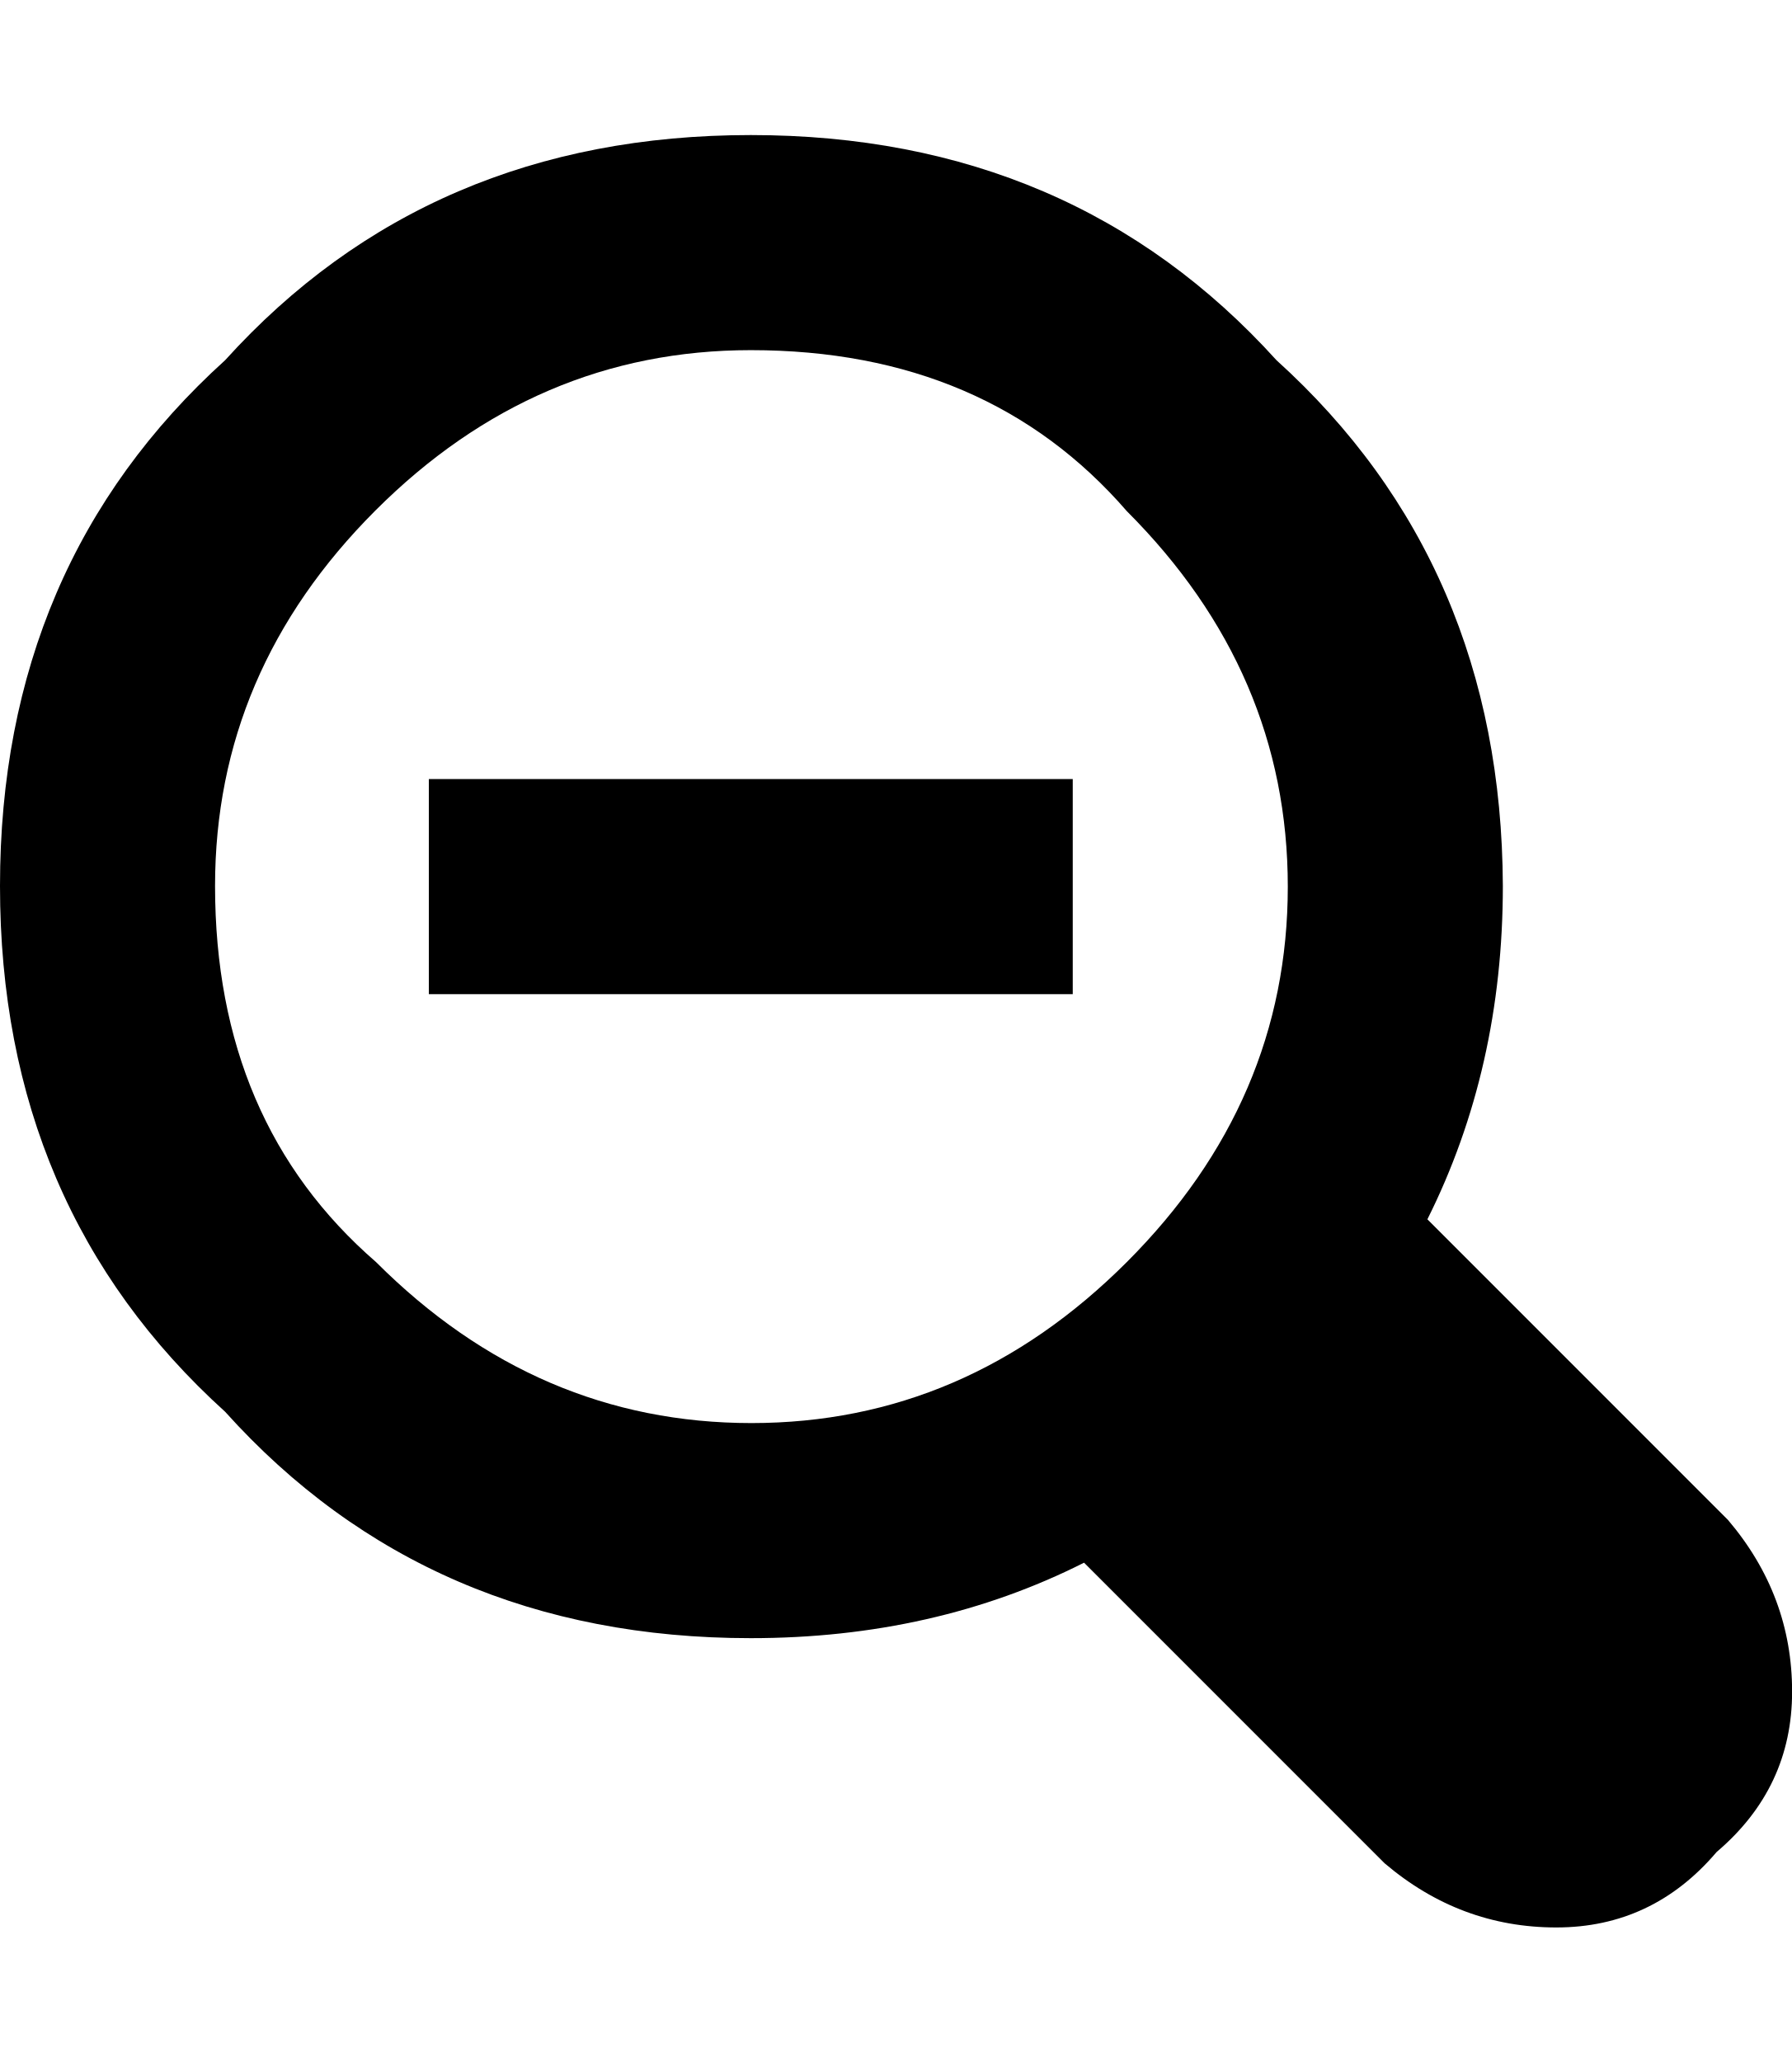
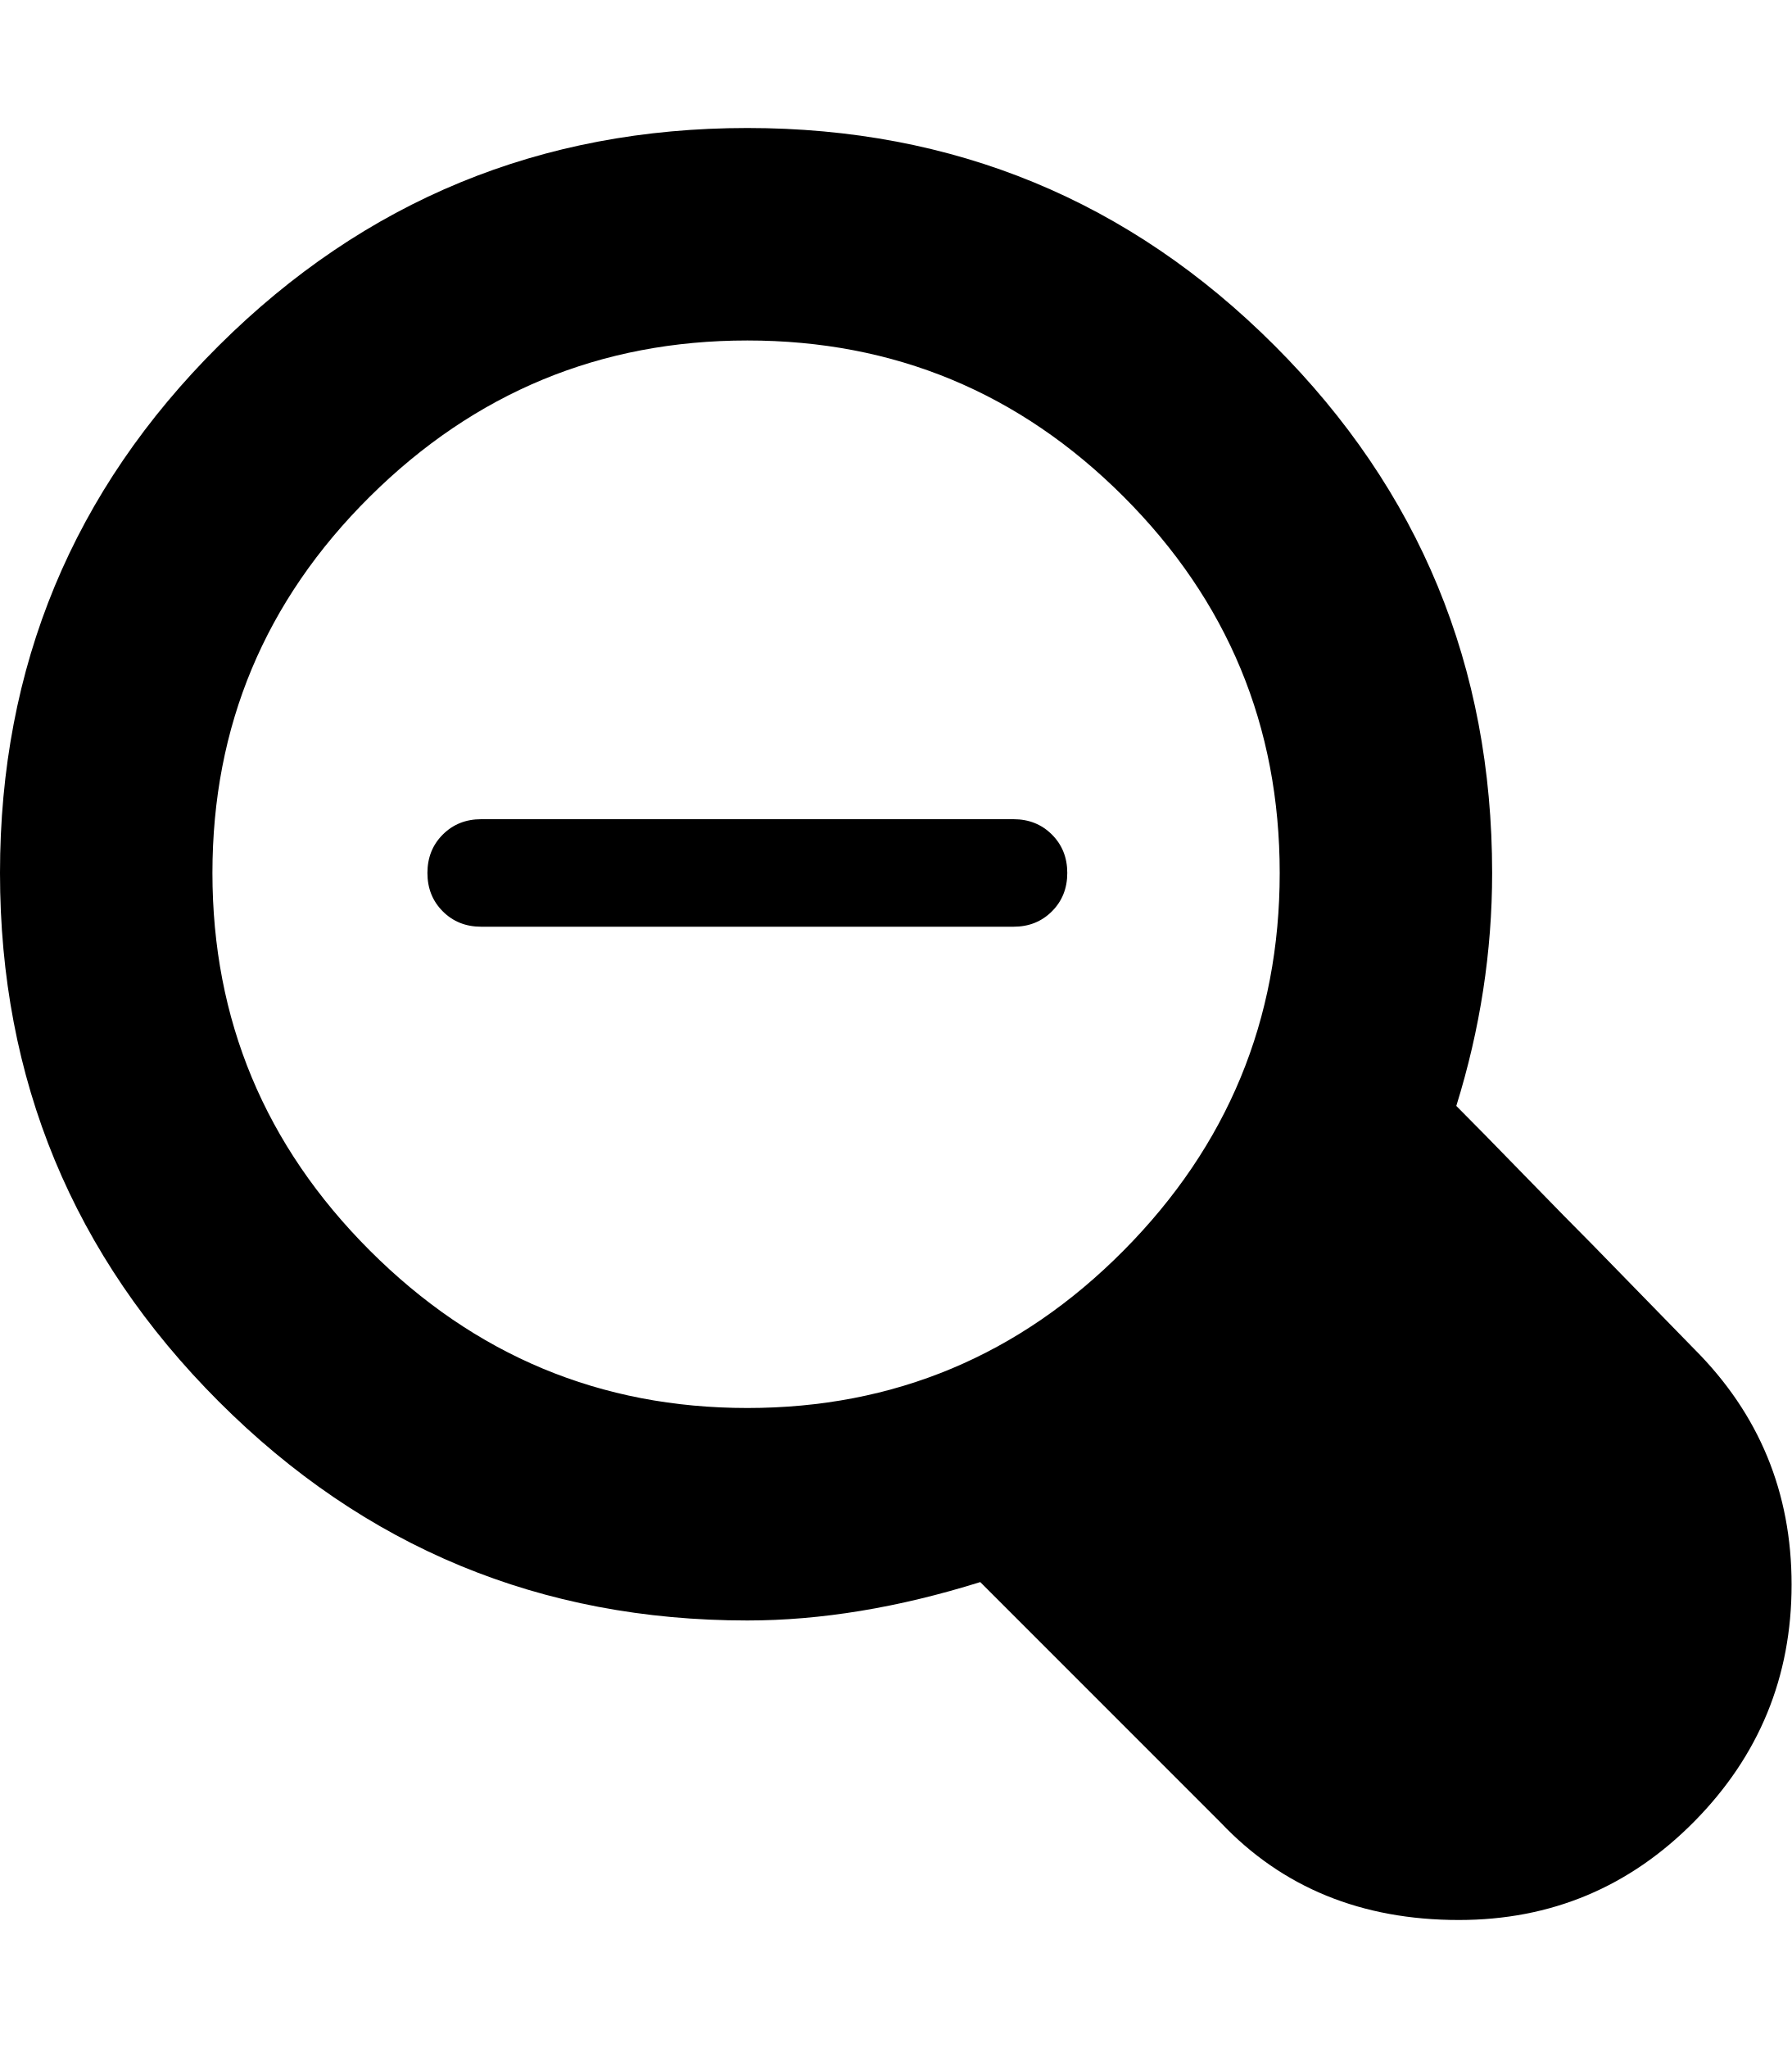
- <svg xmlns="http://www.w3.org/2000/svg" height="1000" width="869">
-   <path d="M0 429.67q0 -156.16 109.19 -254.98 98.82 -109.19 254.98 -109.19t254.98 109.19q109.19 98.82 109.8 254.98 0 88.45 -36.6 161.65l145.79 145.79q31.11 36.6 31.11 83.265t-36.6 77.775q-31.11 36.6 -77.775 36.6t-83.265 -31.11l-145.79 -145.79q-72.59 36.6 -161.65 36.6 -156.16 0 -254.98 -109.8 -109.19 -98.82 -109.19 -254.98zm104.31 0q0 114.68 78.08 182.39 78.08 78.08 182.085 78.08t182.085 -78.08 78.08 -182.085 -78.08 -182.085q-67.71 -78.08 -182.39 -78.08 -104.31 0 -182.085 77.775t-77.775 182.085zm103.7 52.46l0 -104.31l312.32 0l0 104.31l-312.32 0z" />
+ <svg xmlns="http://www.w3.org/2000/svg" height="1000" width="875">
+   <path d="M495 400q11.25 0 18.75 7.5t7.5 18.75 -7.5 18.75 -18.75 7.5l-260 0q-11.25 0 -18.75 -7.5t-7.5 -18.75 7.5 -18.75 18.75 -7.5l260 0zm332.5 258.75q47.5 47.5 47.5 115t-47.5 115.625 -115 48.125q-71.25 0 -116.25 -47.5l-117.5 -117.5q-60 18.75 -113.75 18.75 -151.25 0 -258.125 -106.875t-106.875 -258.125 106.875 -257.5 258.125 -106.25 257.5 106.25 106.25 257.5q0 57.5 -17.5 113.75 11.25 11.25 33.125 33.75t33.125 33.75zm-723.75 -232.5q0 107.5 76.875 184.375t184.375 76.875 183.75 -76.875 76.25 -184.375 -76.25 -183.75 -183.75 -76.25 -184.375 76.25 -76.875 183.75z" />
</svg>
